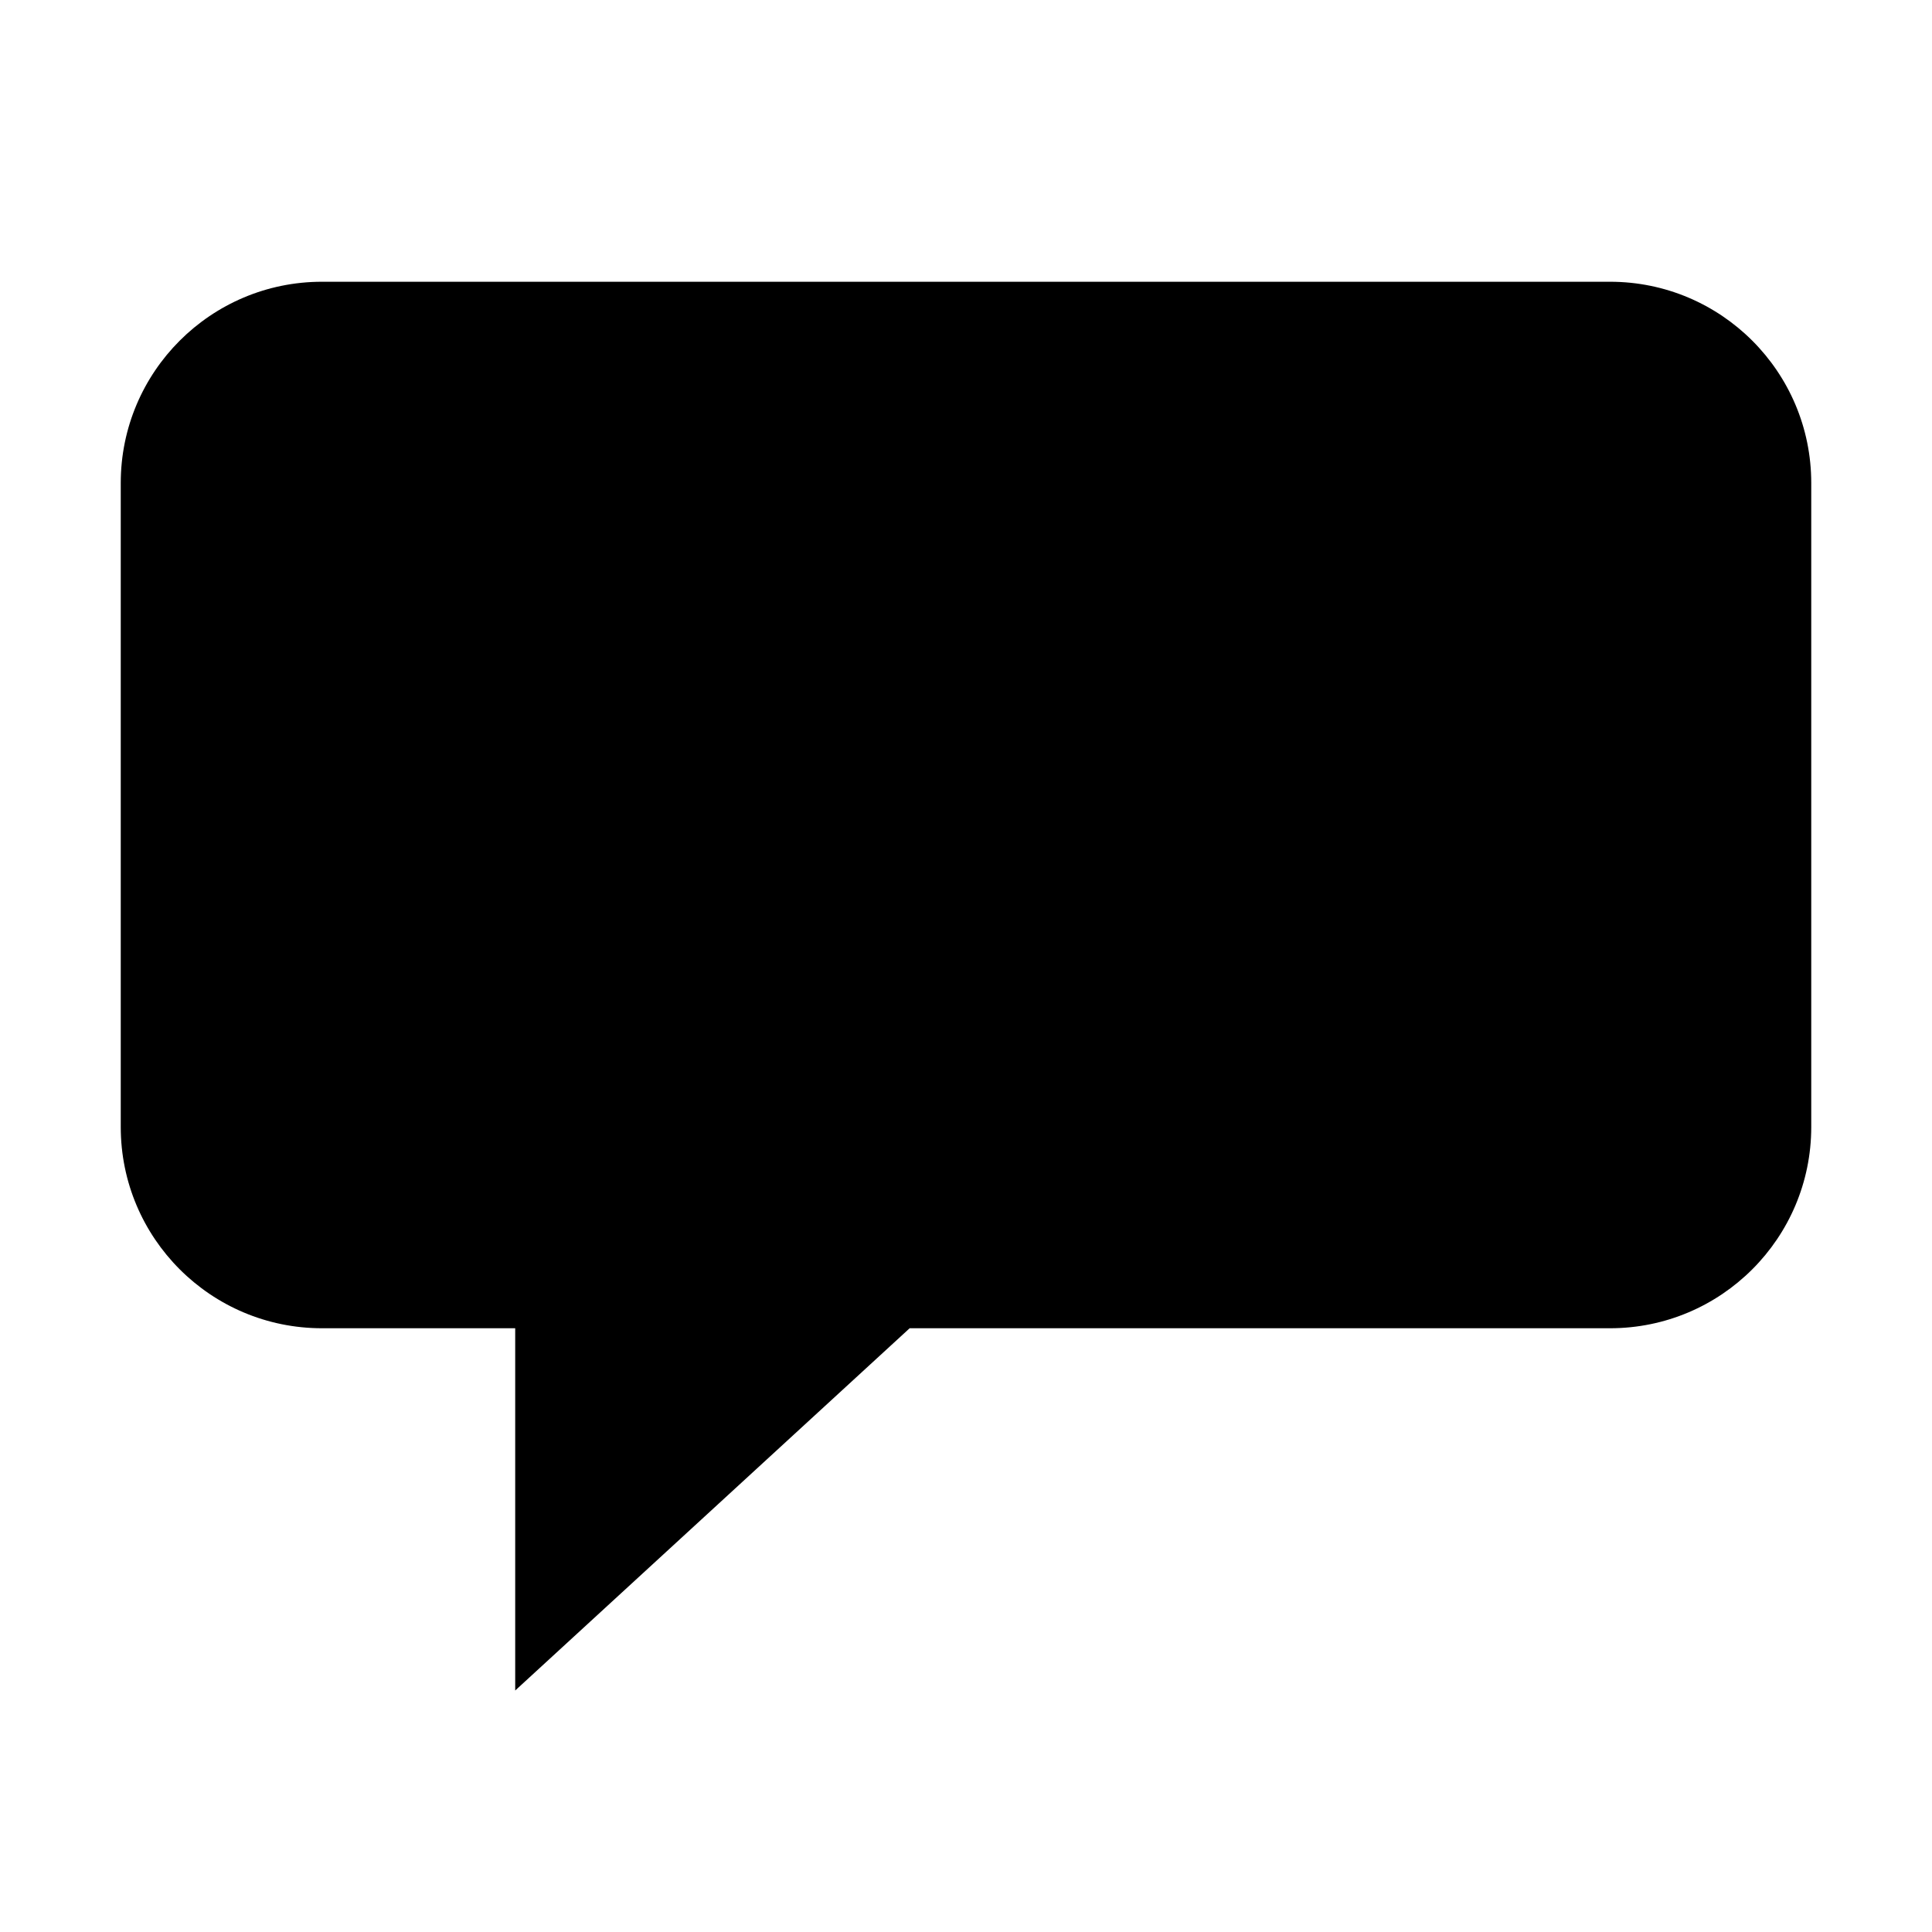
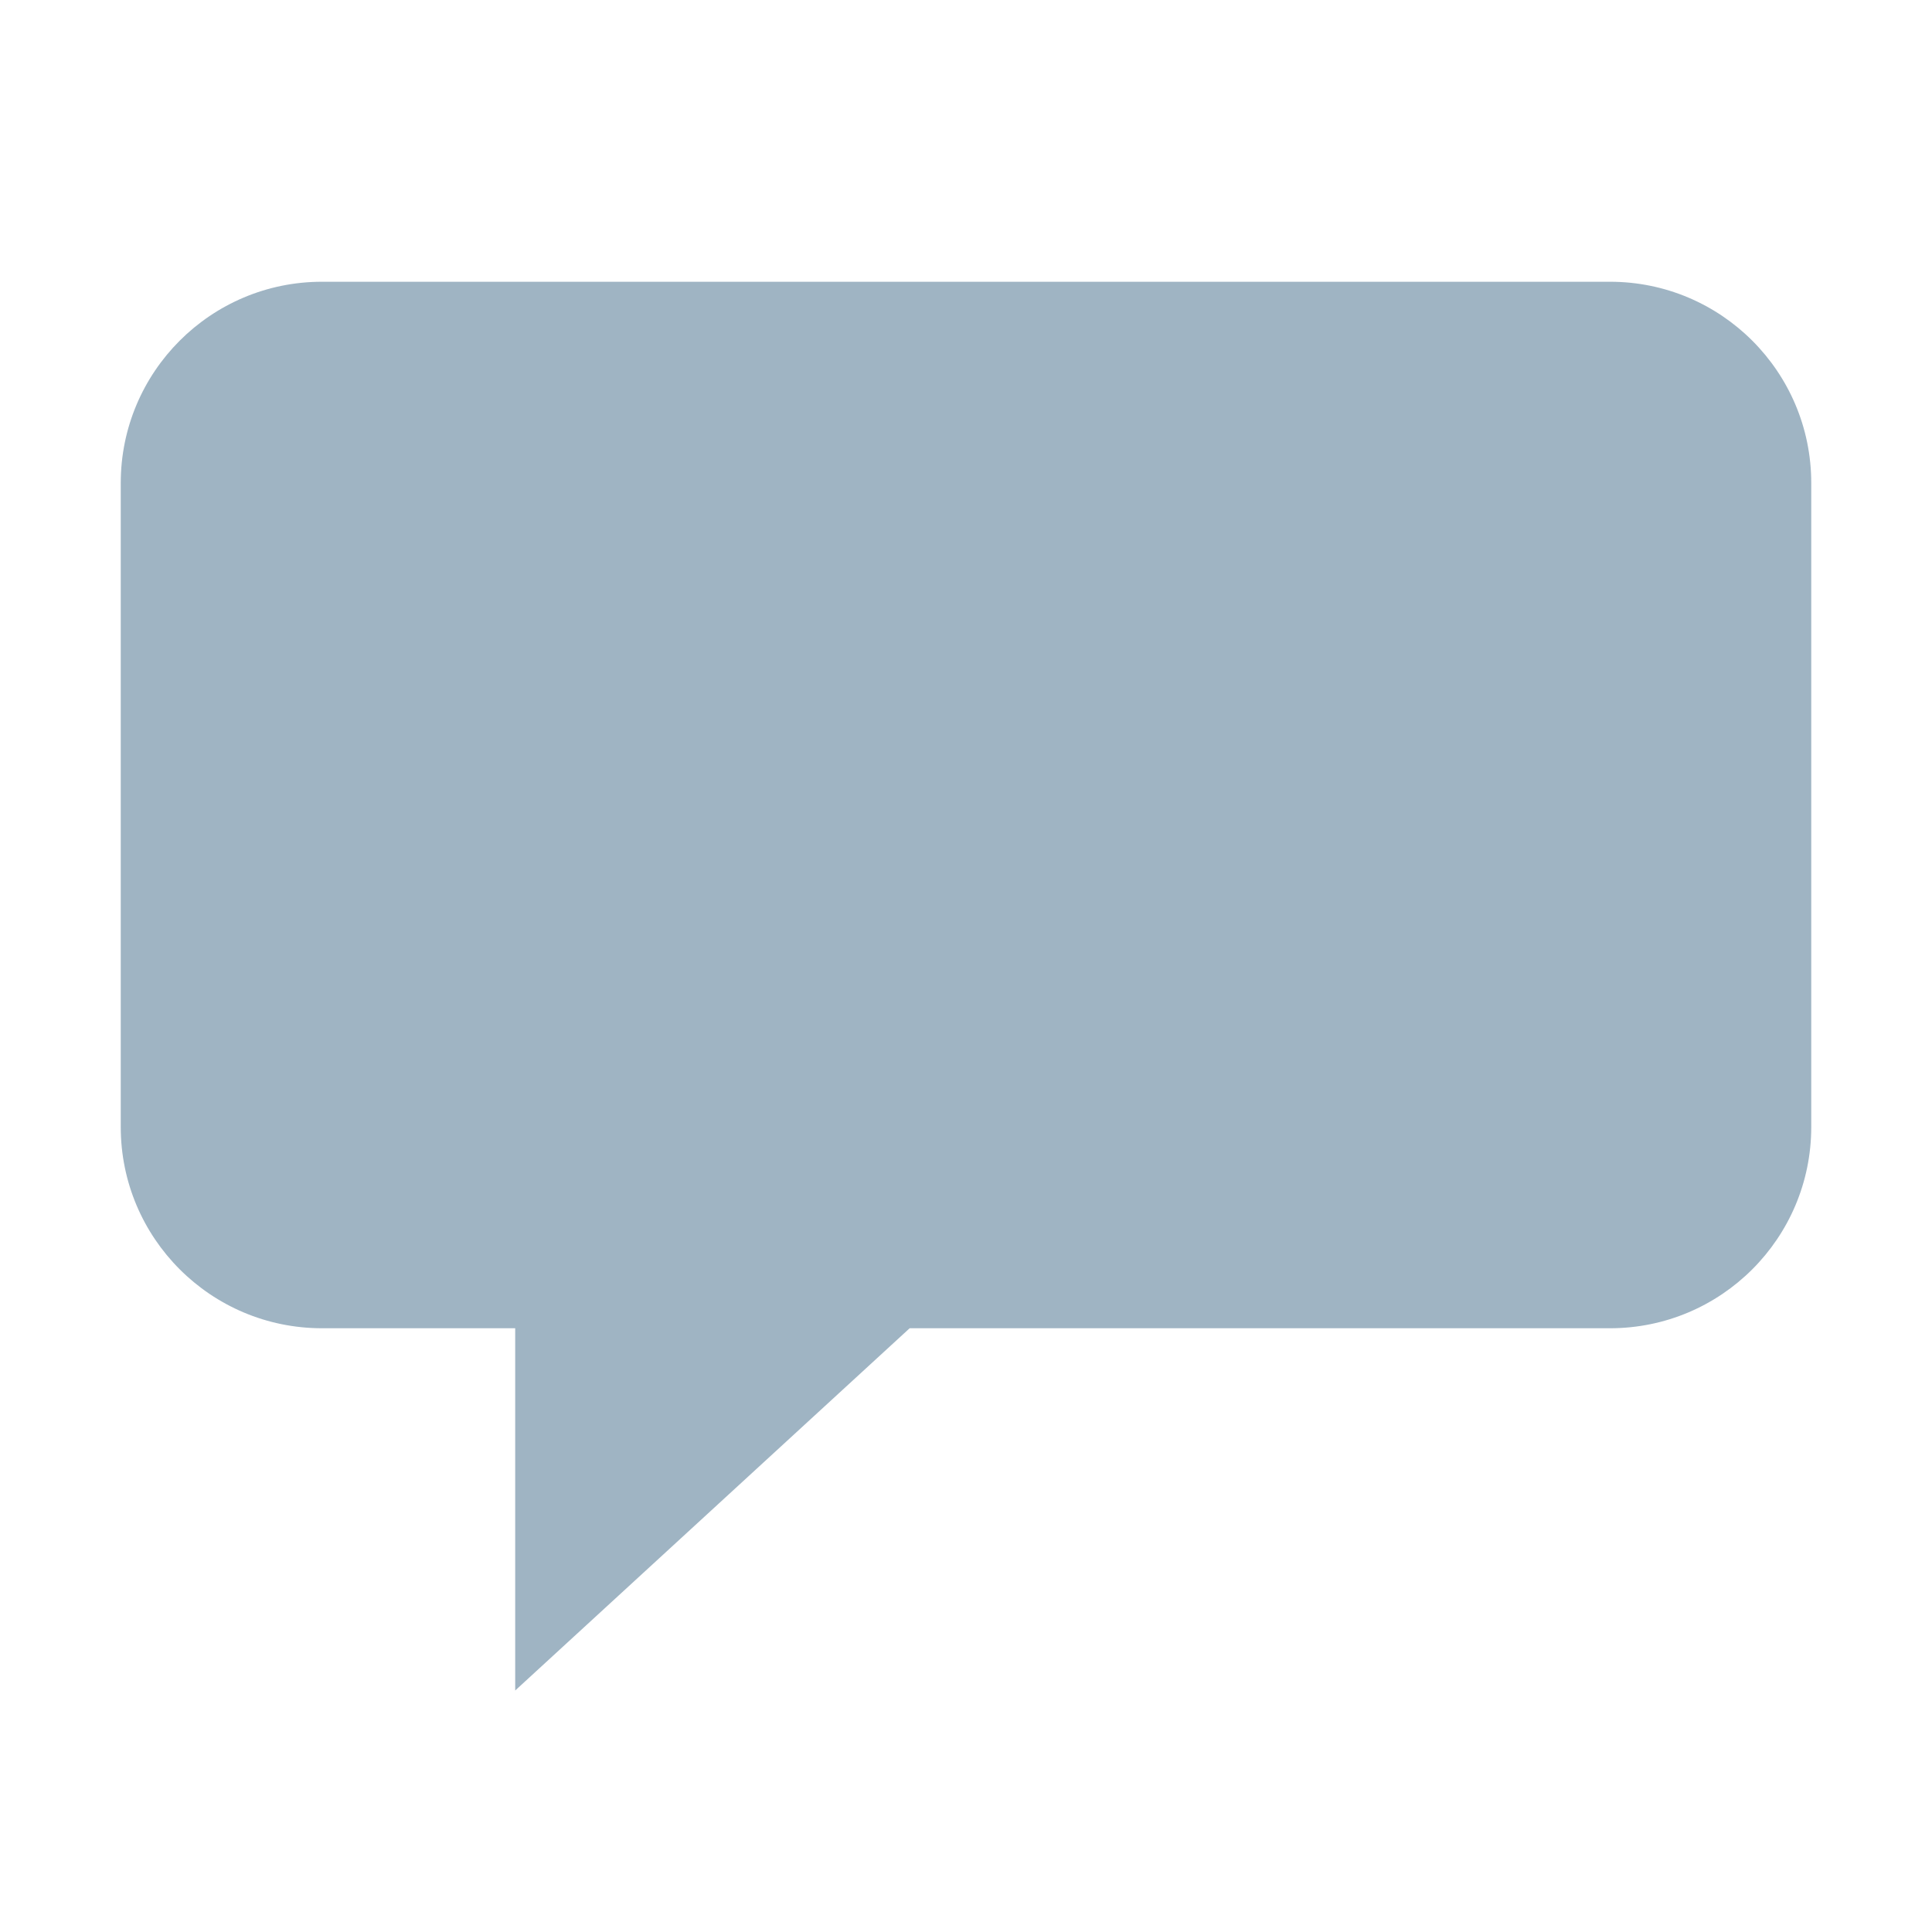
- <svg xmlns="http://www.w3.org/2000/svg" viewBox="0 0 24 24" fill="#000000">
+ <svg xmlns="http://www.w3.org/2000/svg" viewBox="0 0 24 24" fill="#9fb4c3">
  <path d="M20 3.5H4A2.5 2.5 0 0 0 1.5 6v8A2.5 2.5 0 0 0 4 16.5h2.4V21l4.9-4.5H20A2.5 2.5 0 0 0 22.5 14V6A2.5 2.5 0 0 0 20 3.5z" />
</svg>
